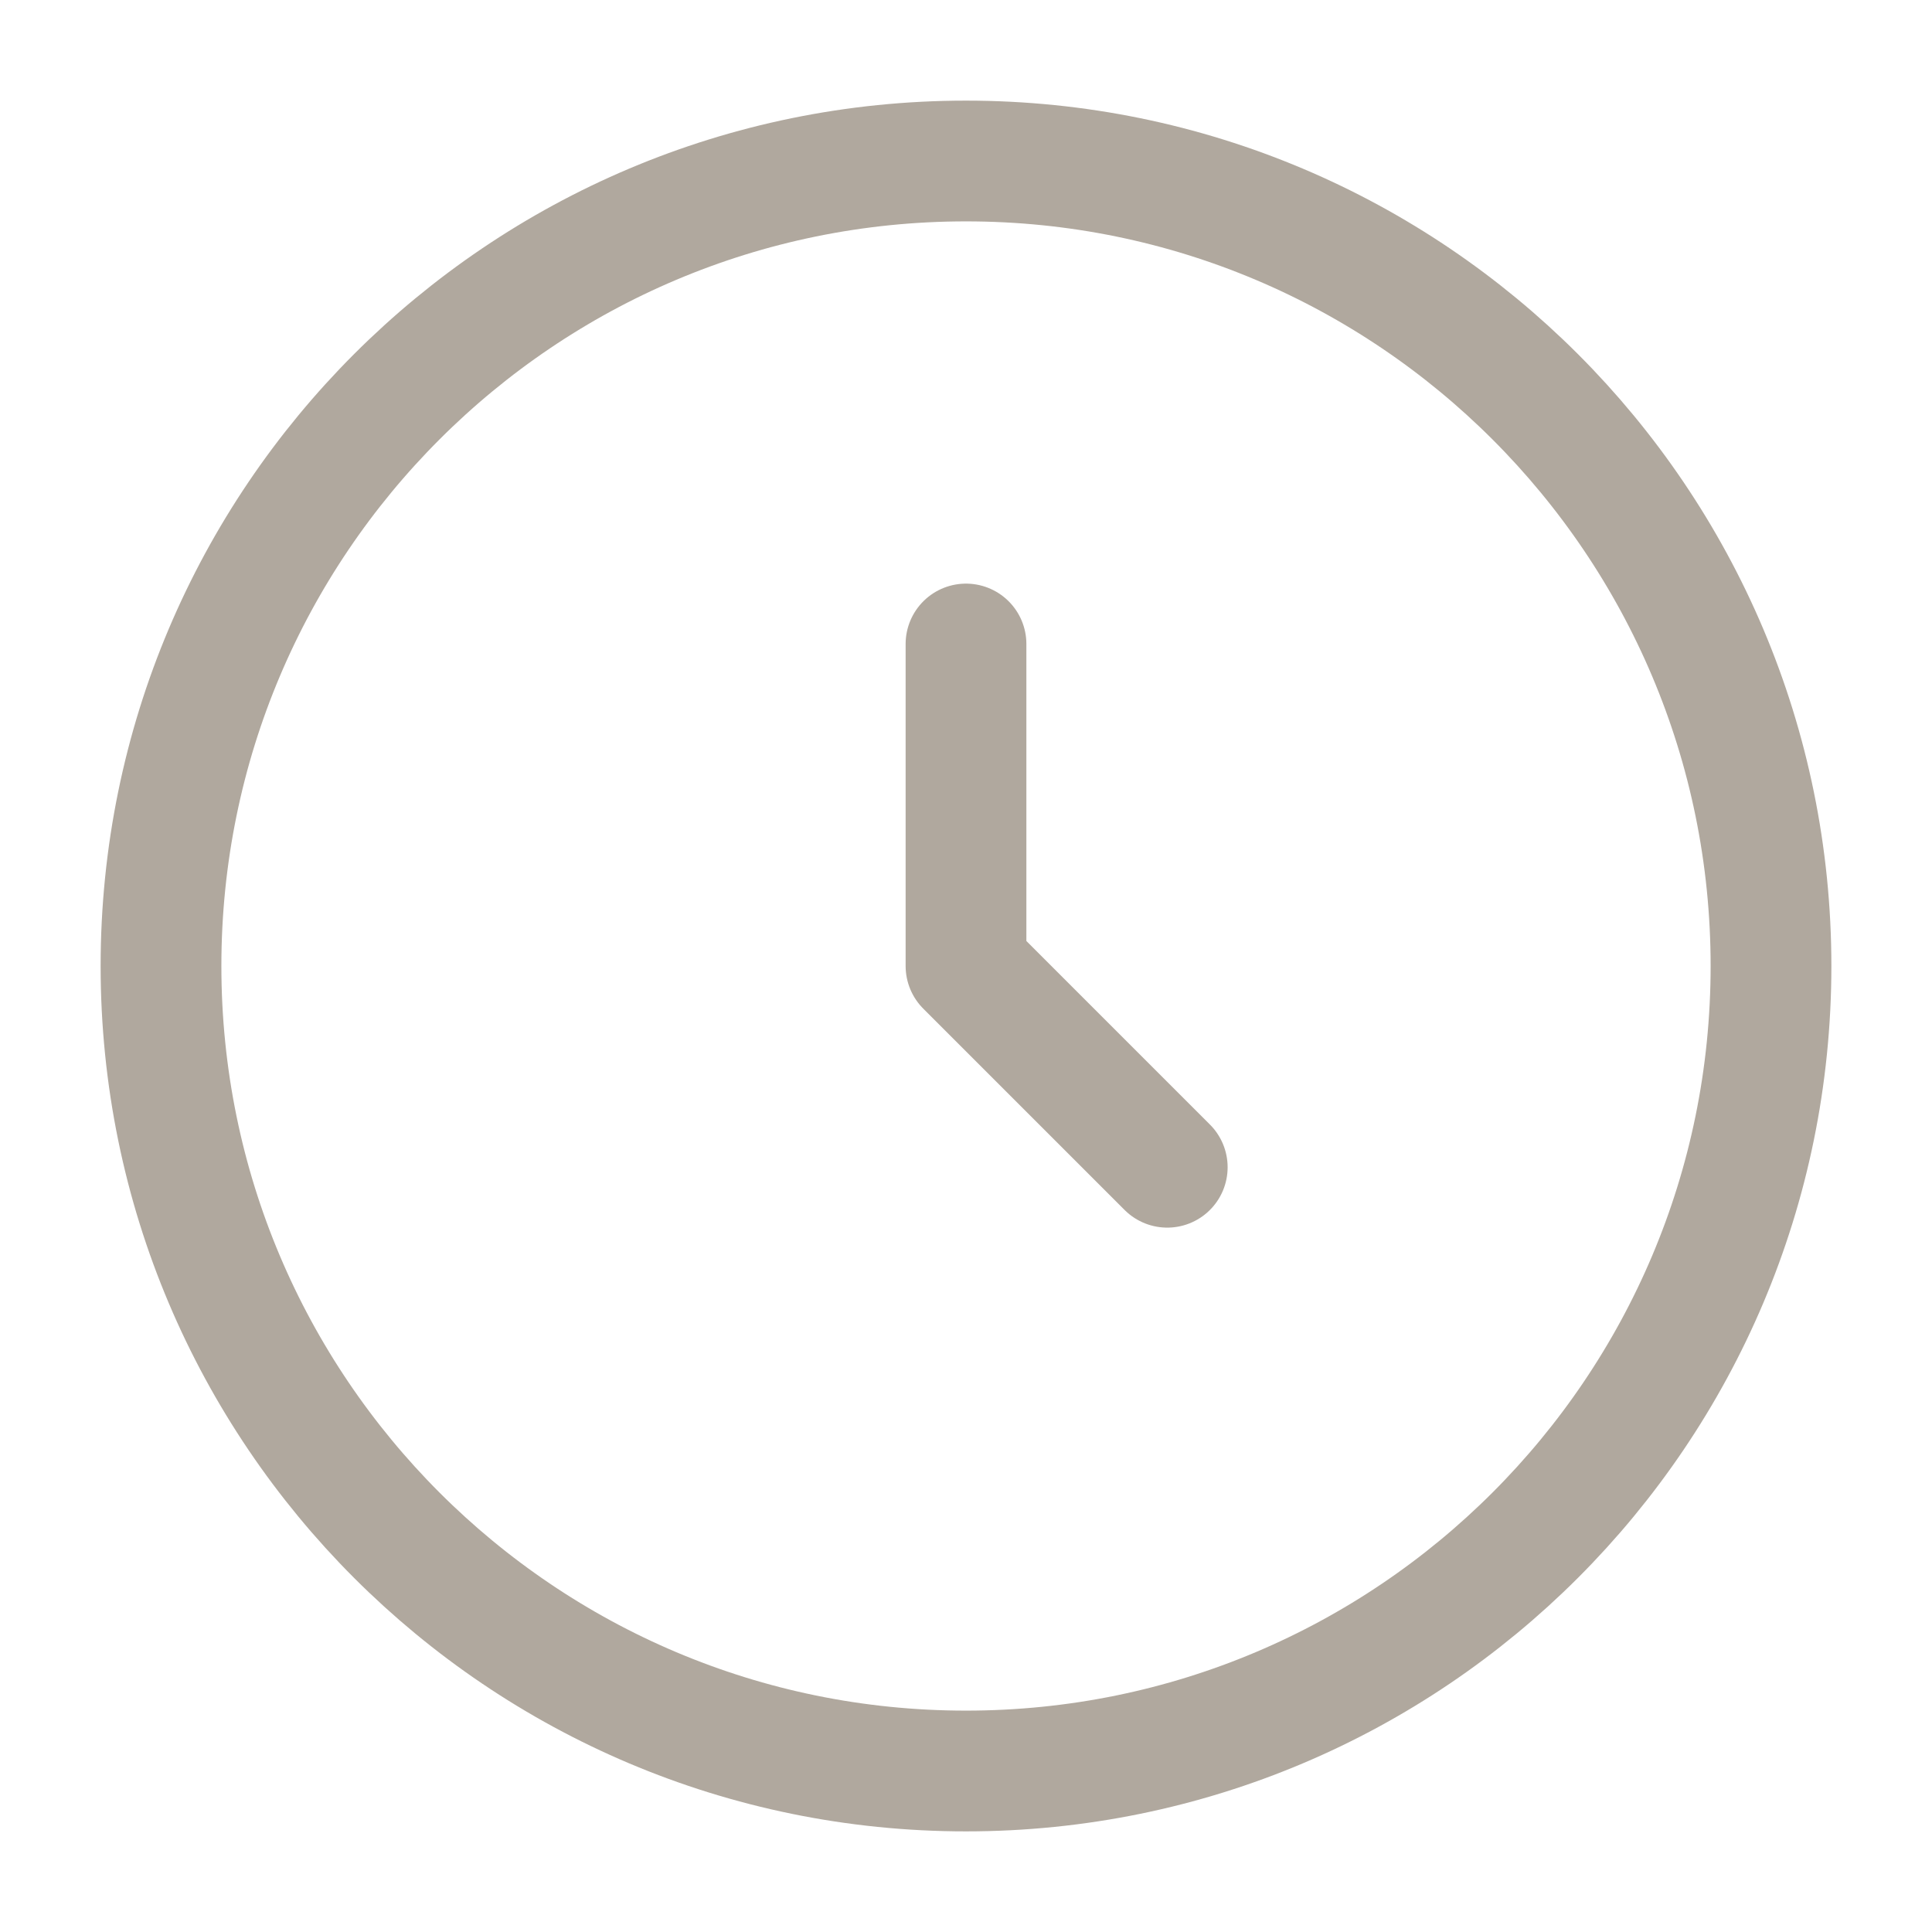
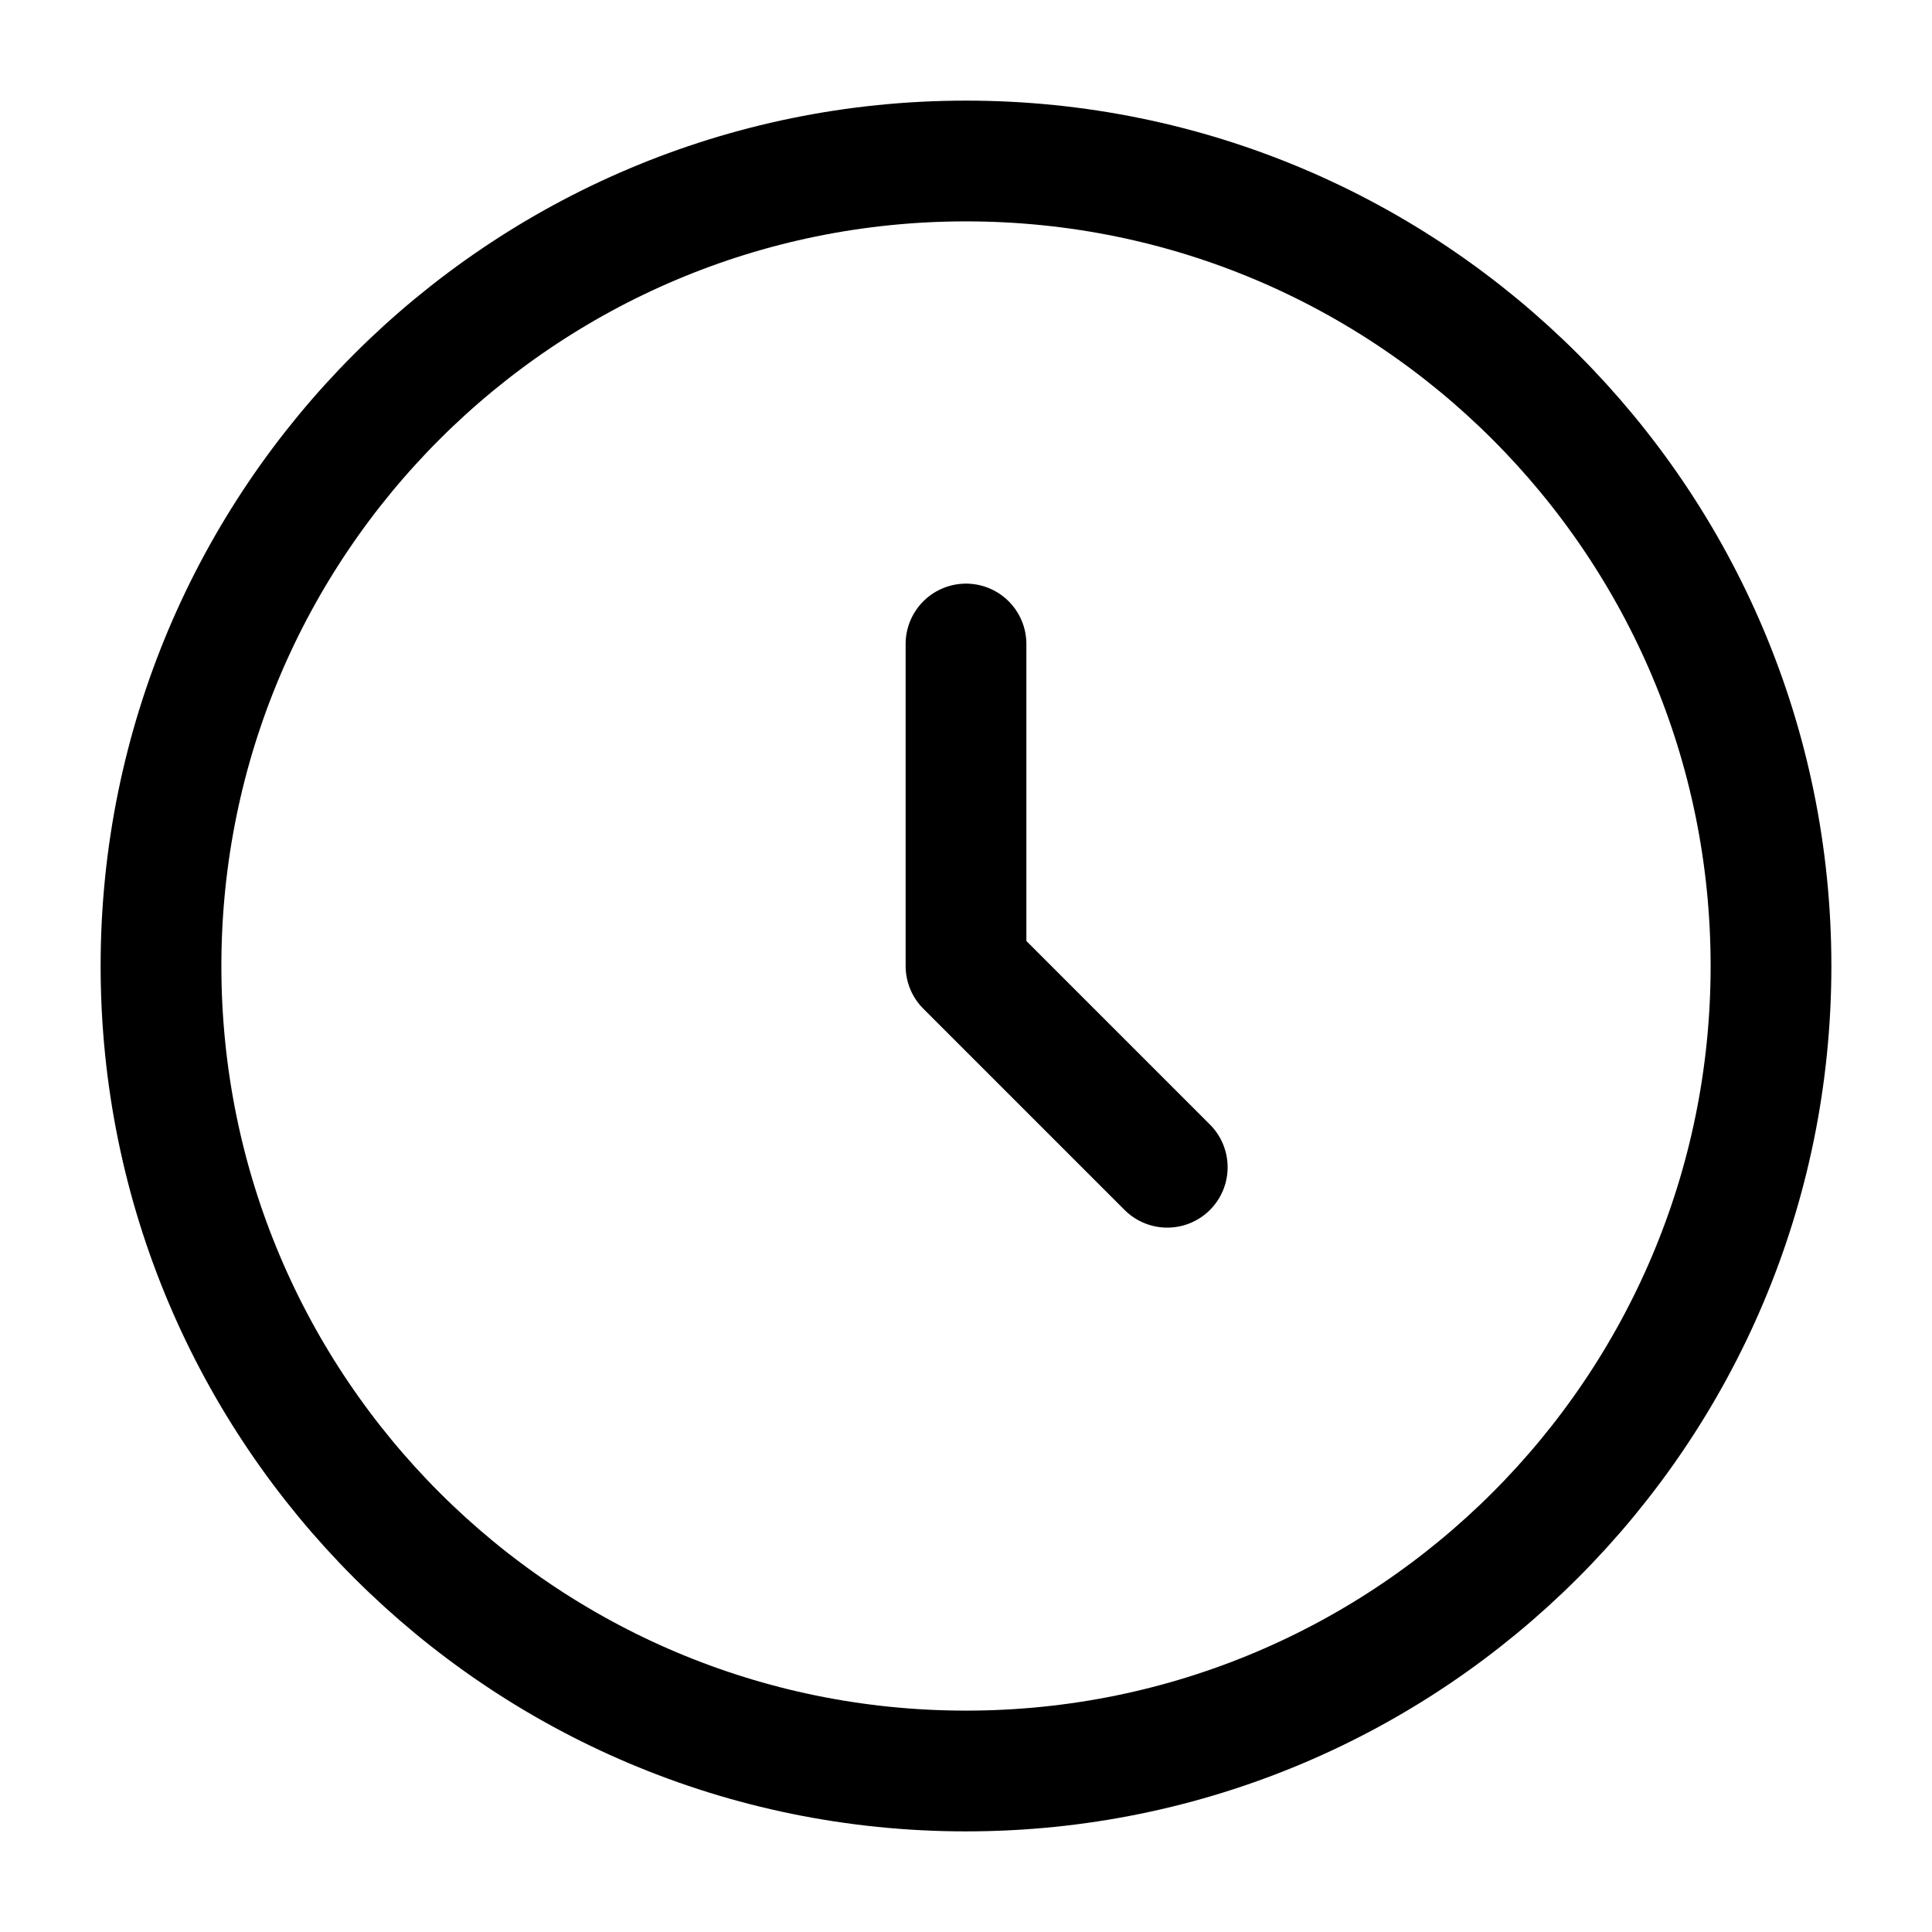
<svg xmlns="http://www.w3.org/2000/svg" width="800px" height="800px" viewBox="0 0 24 24" fill="none">
-   <circle cx="12" cy="12" r="10" stroke="#b0a89e" stroke-width="1.5" />
-   <path d="M12 8V12L14.5 14.5" stroke="#b0a89e" stroke-width="1.5" stroke-linecap="round" stroke-linejoin="round" />
+   <circle cx="12" cy="12" r="10" stroke="currentColor" stroke-width="1.5" />
+   <path d="M12 8V12L14.5 14.5" stroke="currentColor" stroke-width="1.5" stroke-linecap="round" stroke-linejoin="round" />
</svg>
